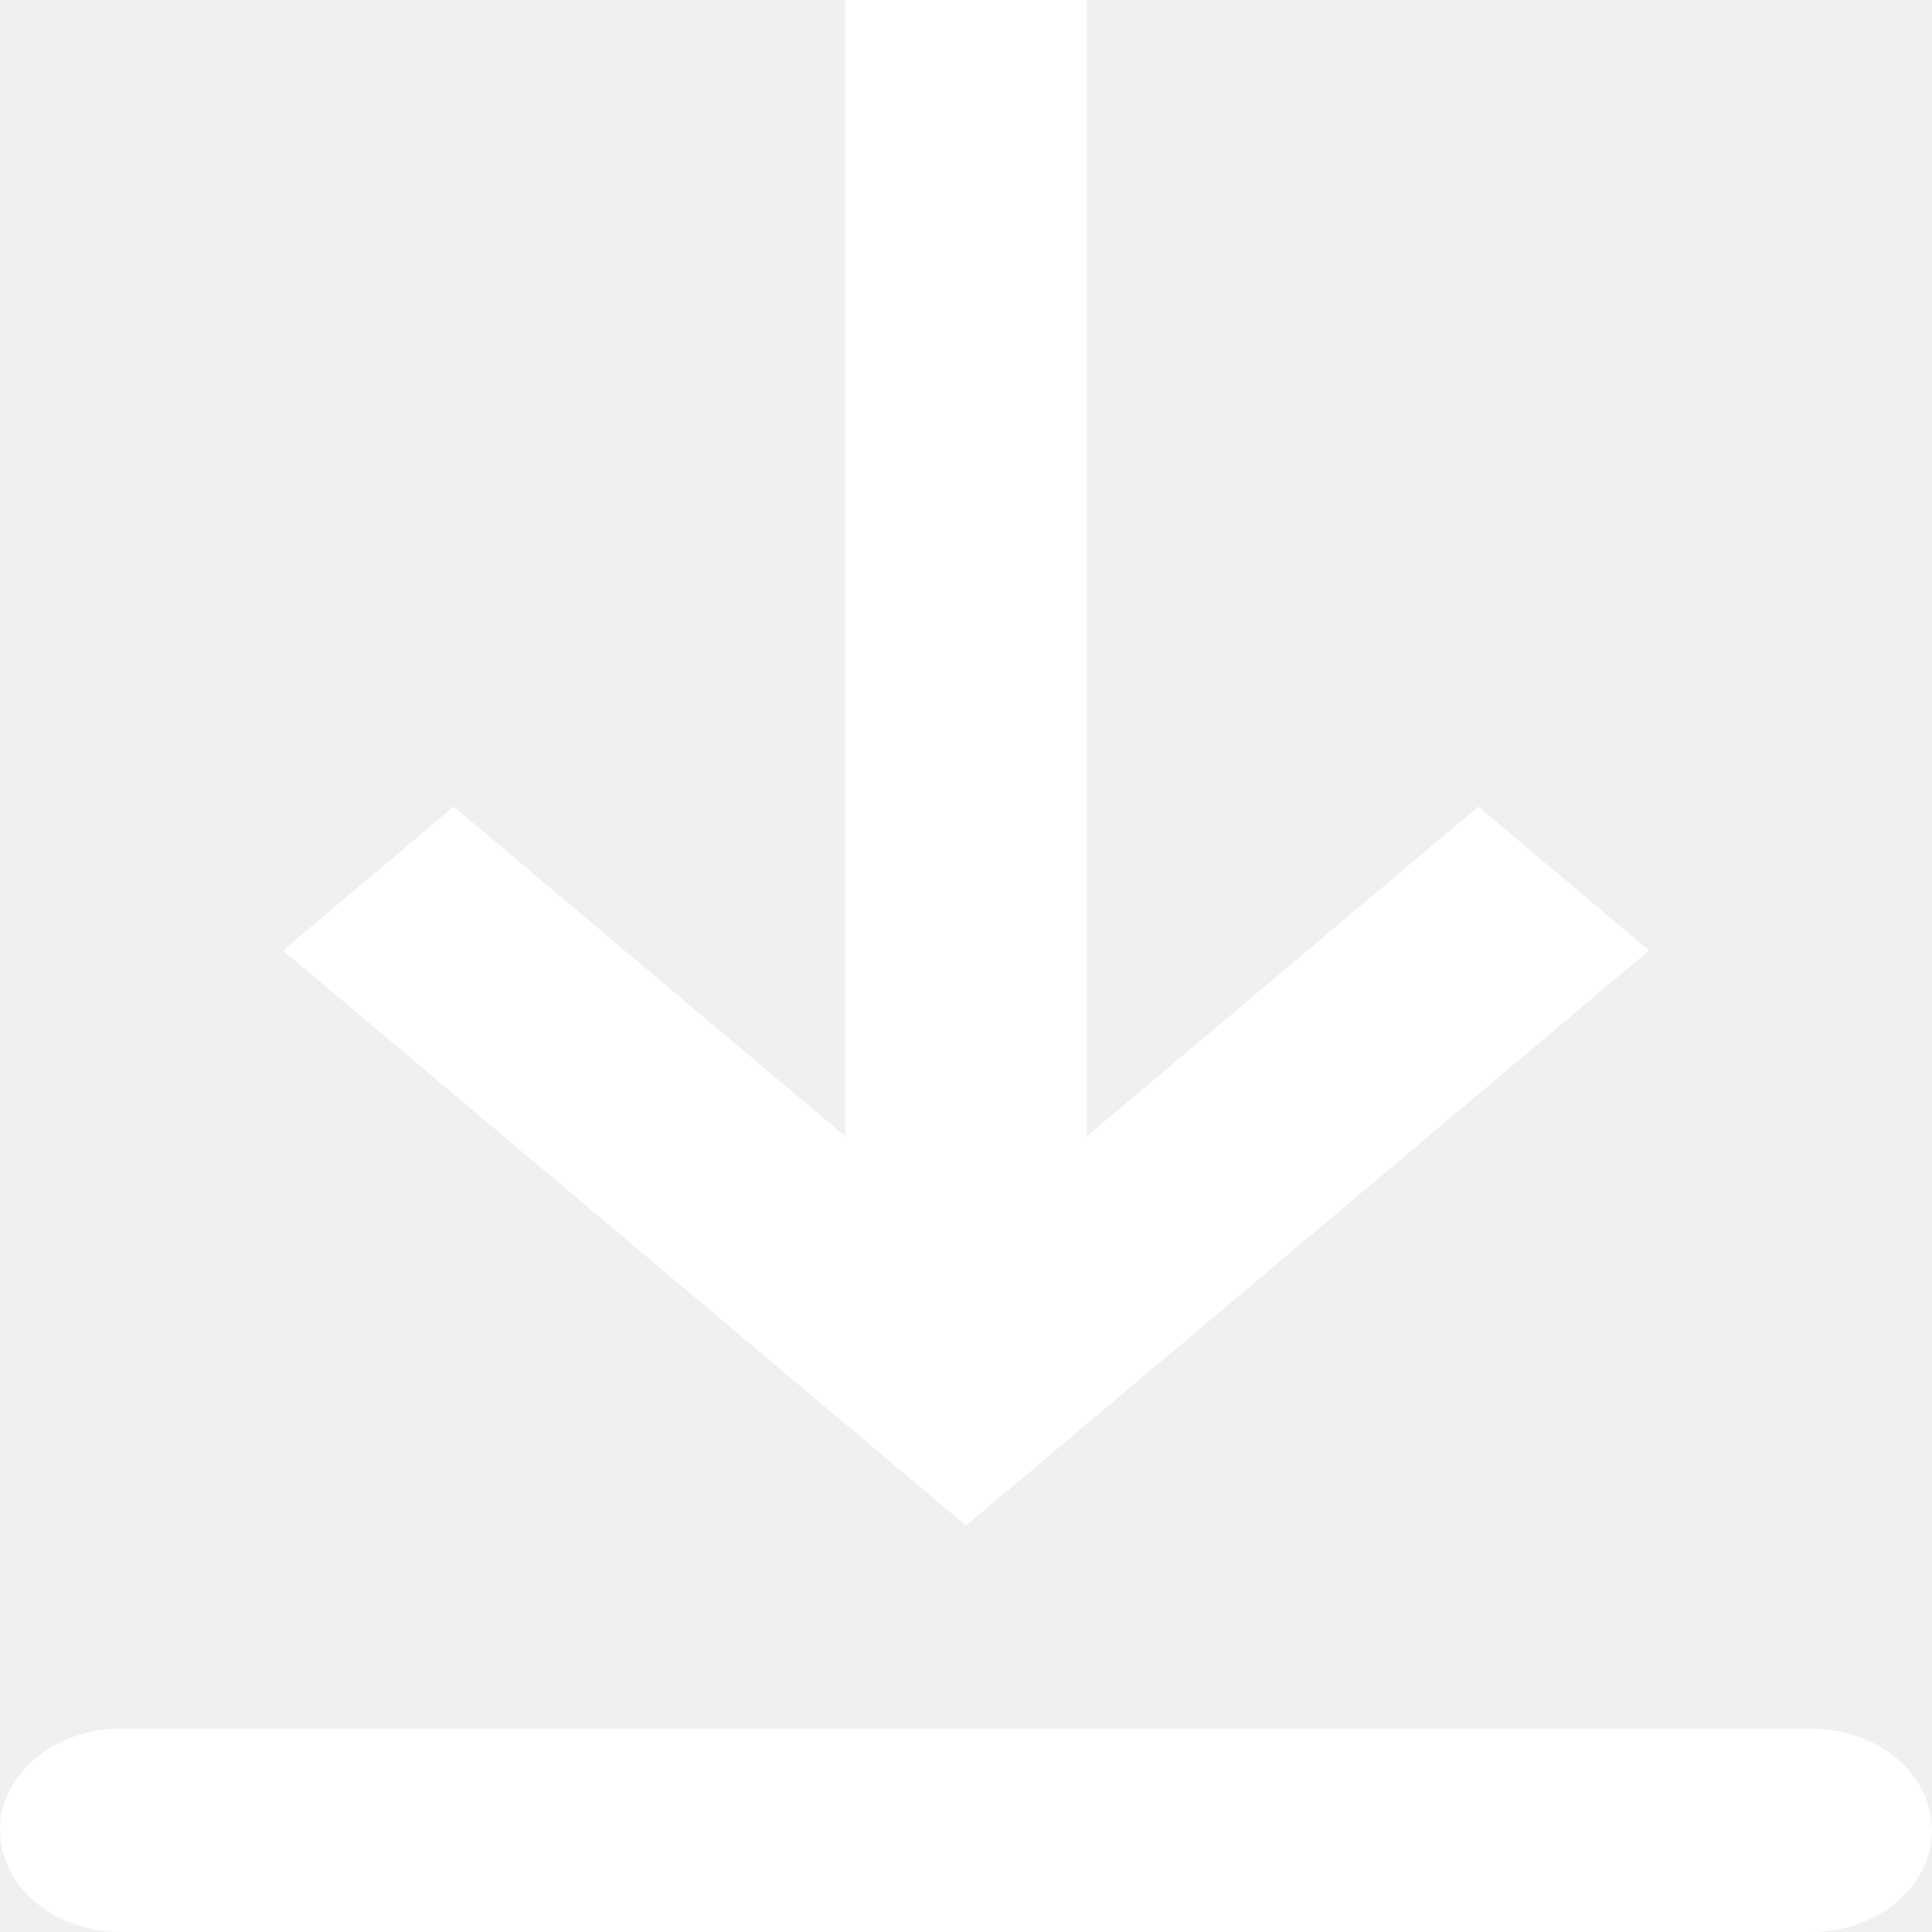
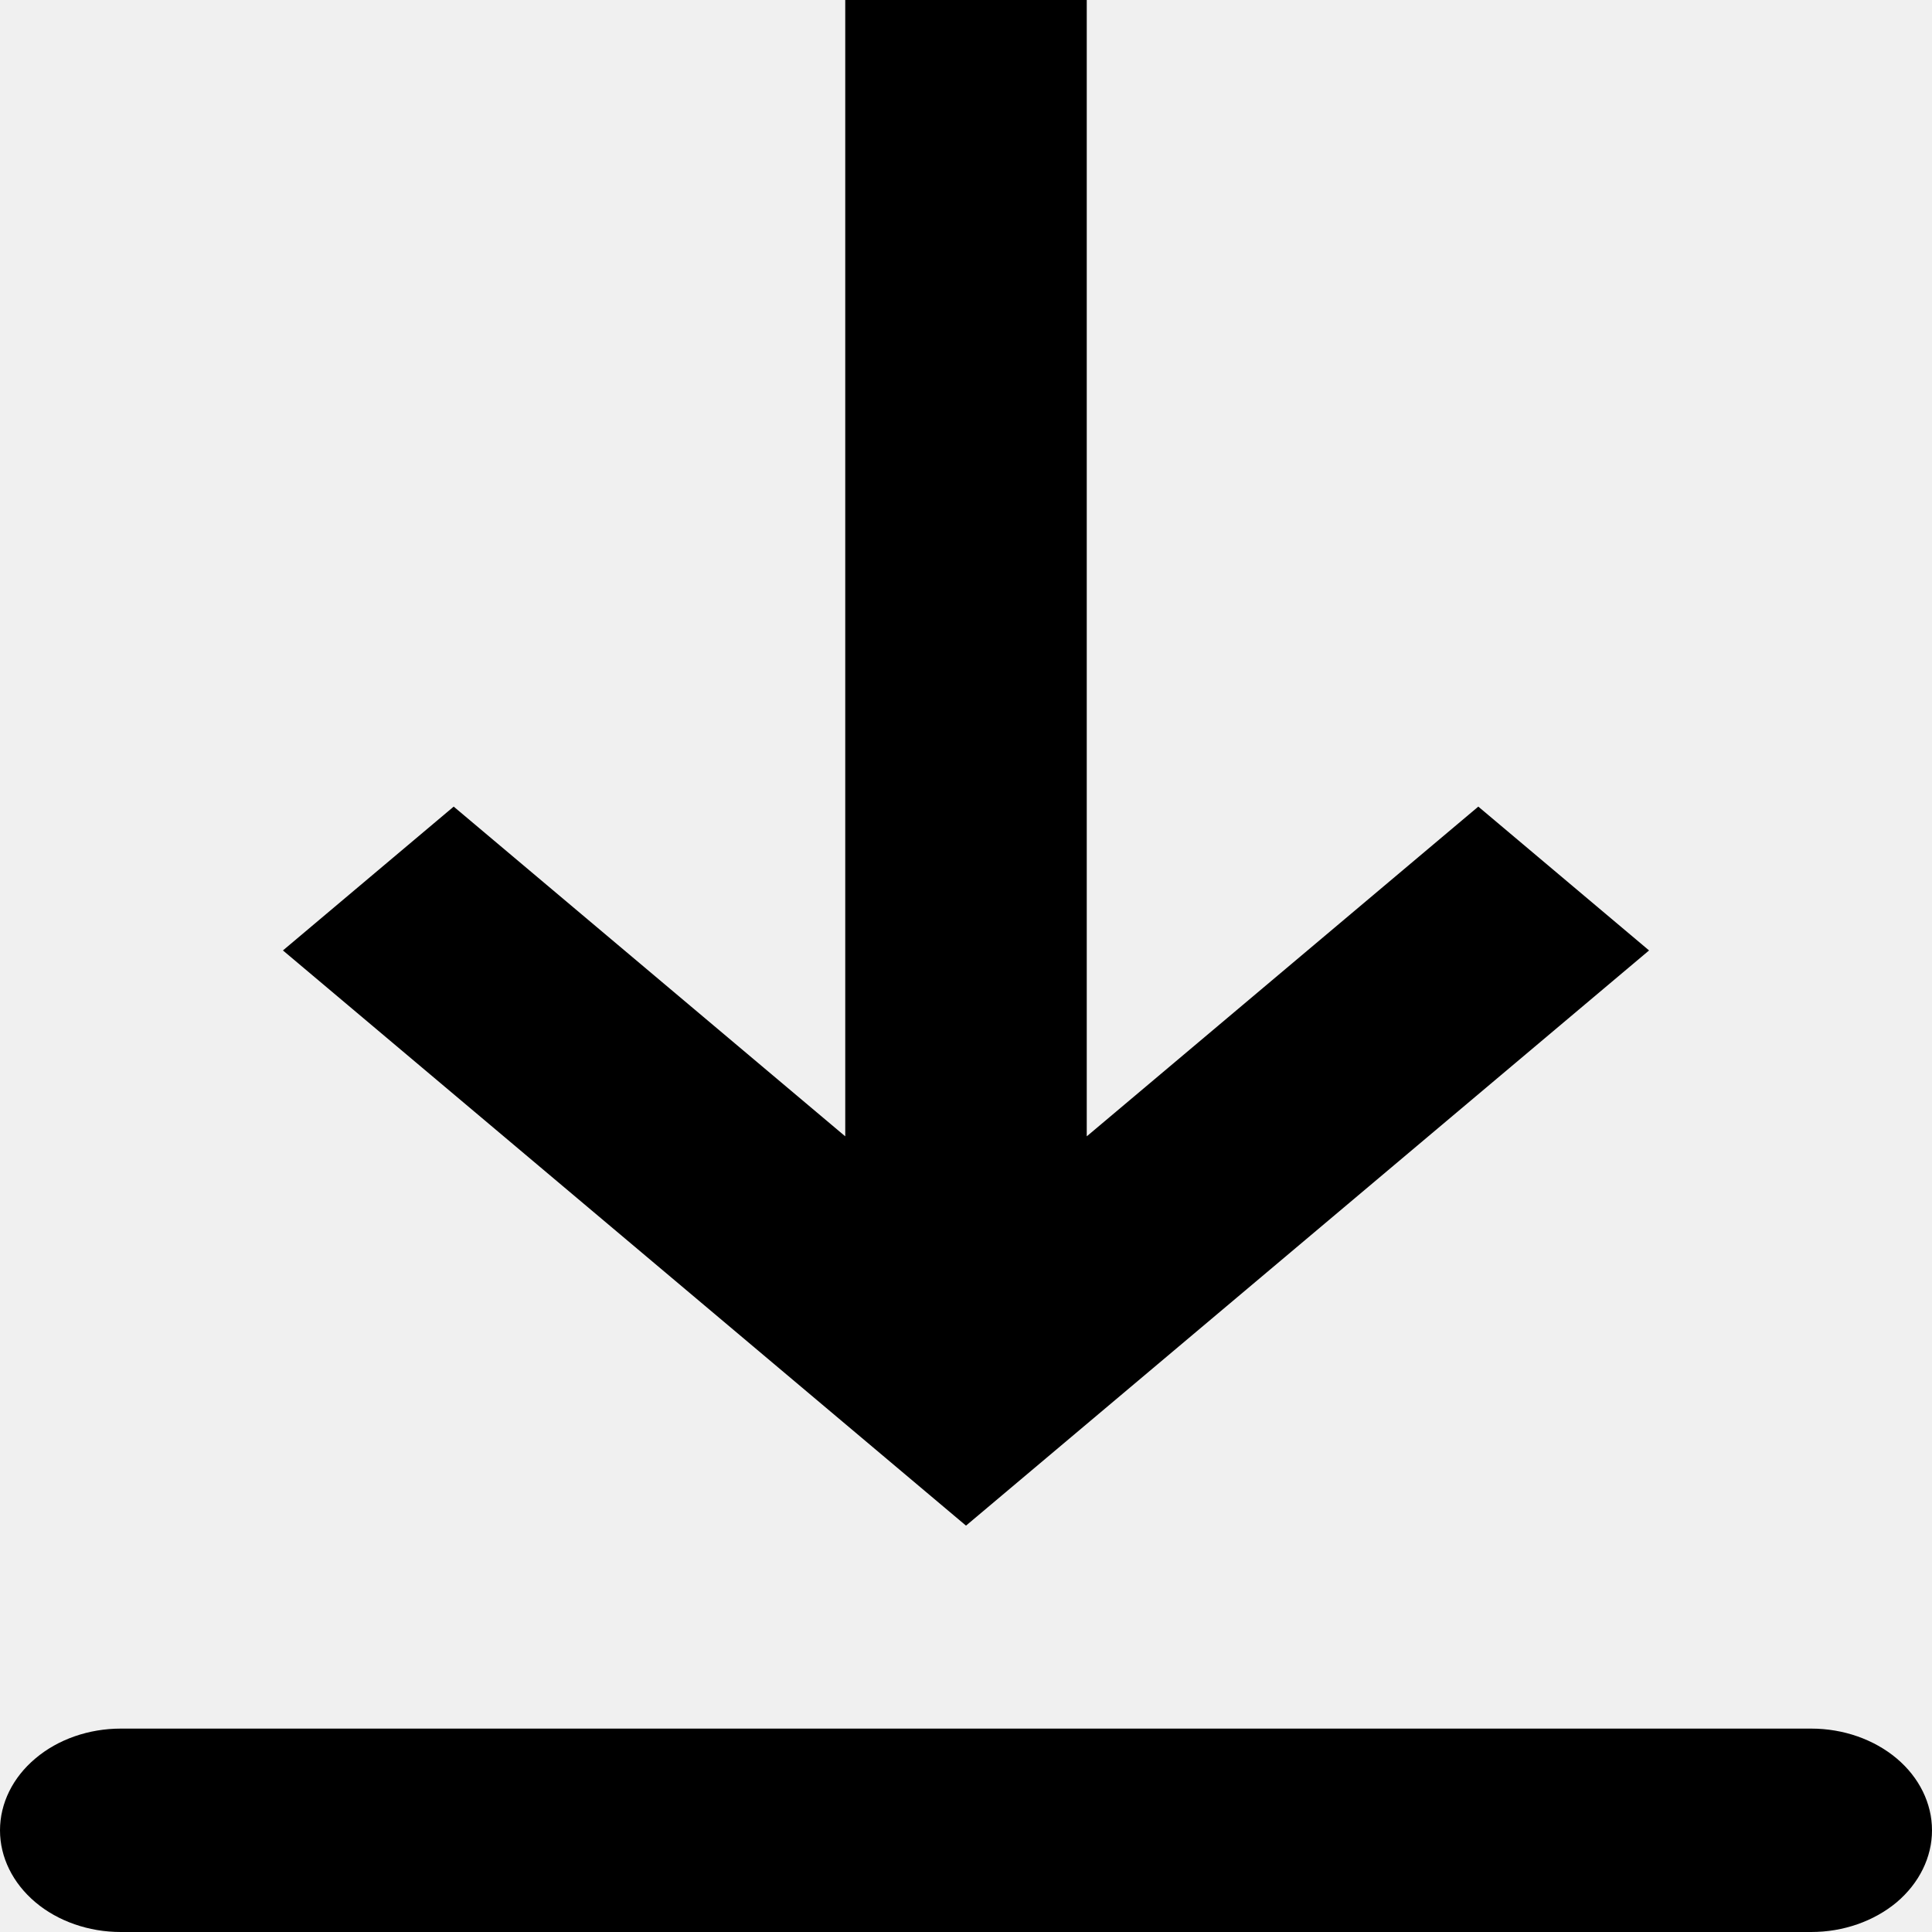
- <svg xmlns="http://www.w3.org/2000/svg" width="18" height="18" viewBox="0 0 18 18" fill="none">
-   <path fill-rule="evenodd" clip-rule="evenodd" d="M1.125 16.105H16.875C17.173 16.105 17.459 16.205 17.671 16.383C17.881 16.56 18 16.801 18 17.053C18 17.304 17.881 17.545 17.671 17.723C17.459 17.9 17.173 18 16.875 18H1.125C0.827 18 0.54 17.9 0.33 17.723C0.119 17.545 0 17.304 0 17.053C0 16.801 0.119 16.56 0.33 16.383C0.54 16.205 0.827 16.105 1.125 16.105ZM10.125 10.587L13.773 7.515L15.364 8.855L9 14.214L2.636 8.855L4.227 7.515L7.875 10.587V0H10.125V10.587Z" fill="white" />
+ <svg xmlns="http://www.w3.org/2000/svg" width="18" height="18" viewBox="0 0 18 18" fill="currentColor">
+   <path fill-rule="evenodd" clip-rule="evenodd" d="M1.125 16.105H16.875C17.173 16.105 17.459 16.205 17.671 16.383C17.881 16.56 18 16.801 18 17.053C18 17.304 17.881 17.545 17.671 17.723C17.459 17.9 17.173 18 16.875 18H1.125C0.827 18 0.54 17.9 0.33 17.723C0.119 17.545 0 17.304 0 17.053C0 16.801 0.119 16.56 0.33 16.383C0.54 16.205 0.827 16.105 1.125 16.105ZM10.125 10.587L13.773 7.515L15.364 8.855L9 14.214L2.636 8.855L4.227 7.515L7.875 10.587V0H10.125V10.587Z" fill="currentColor" />
</svg>
